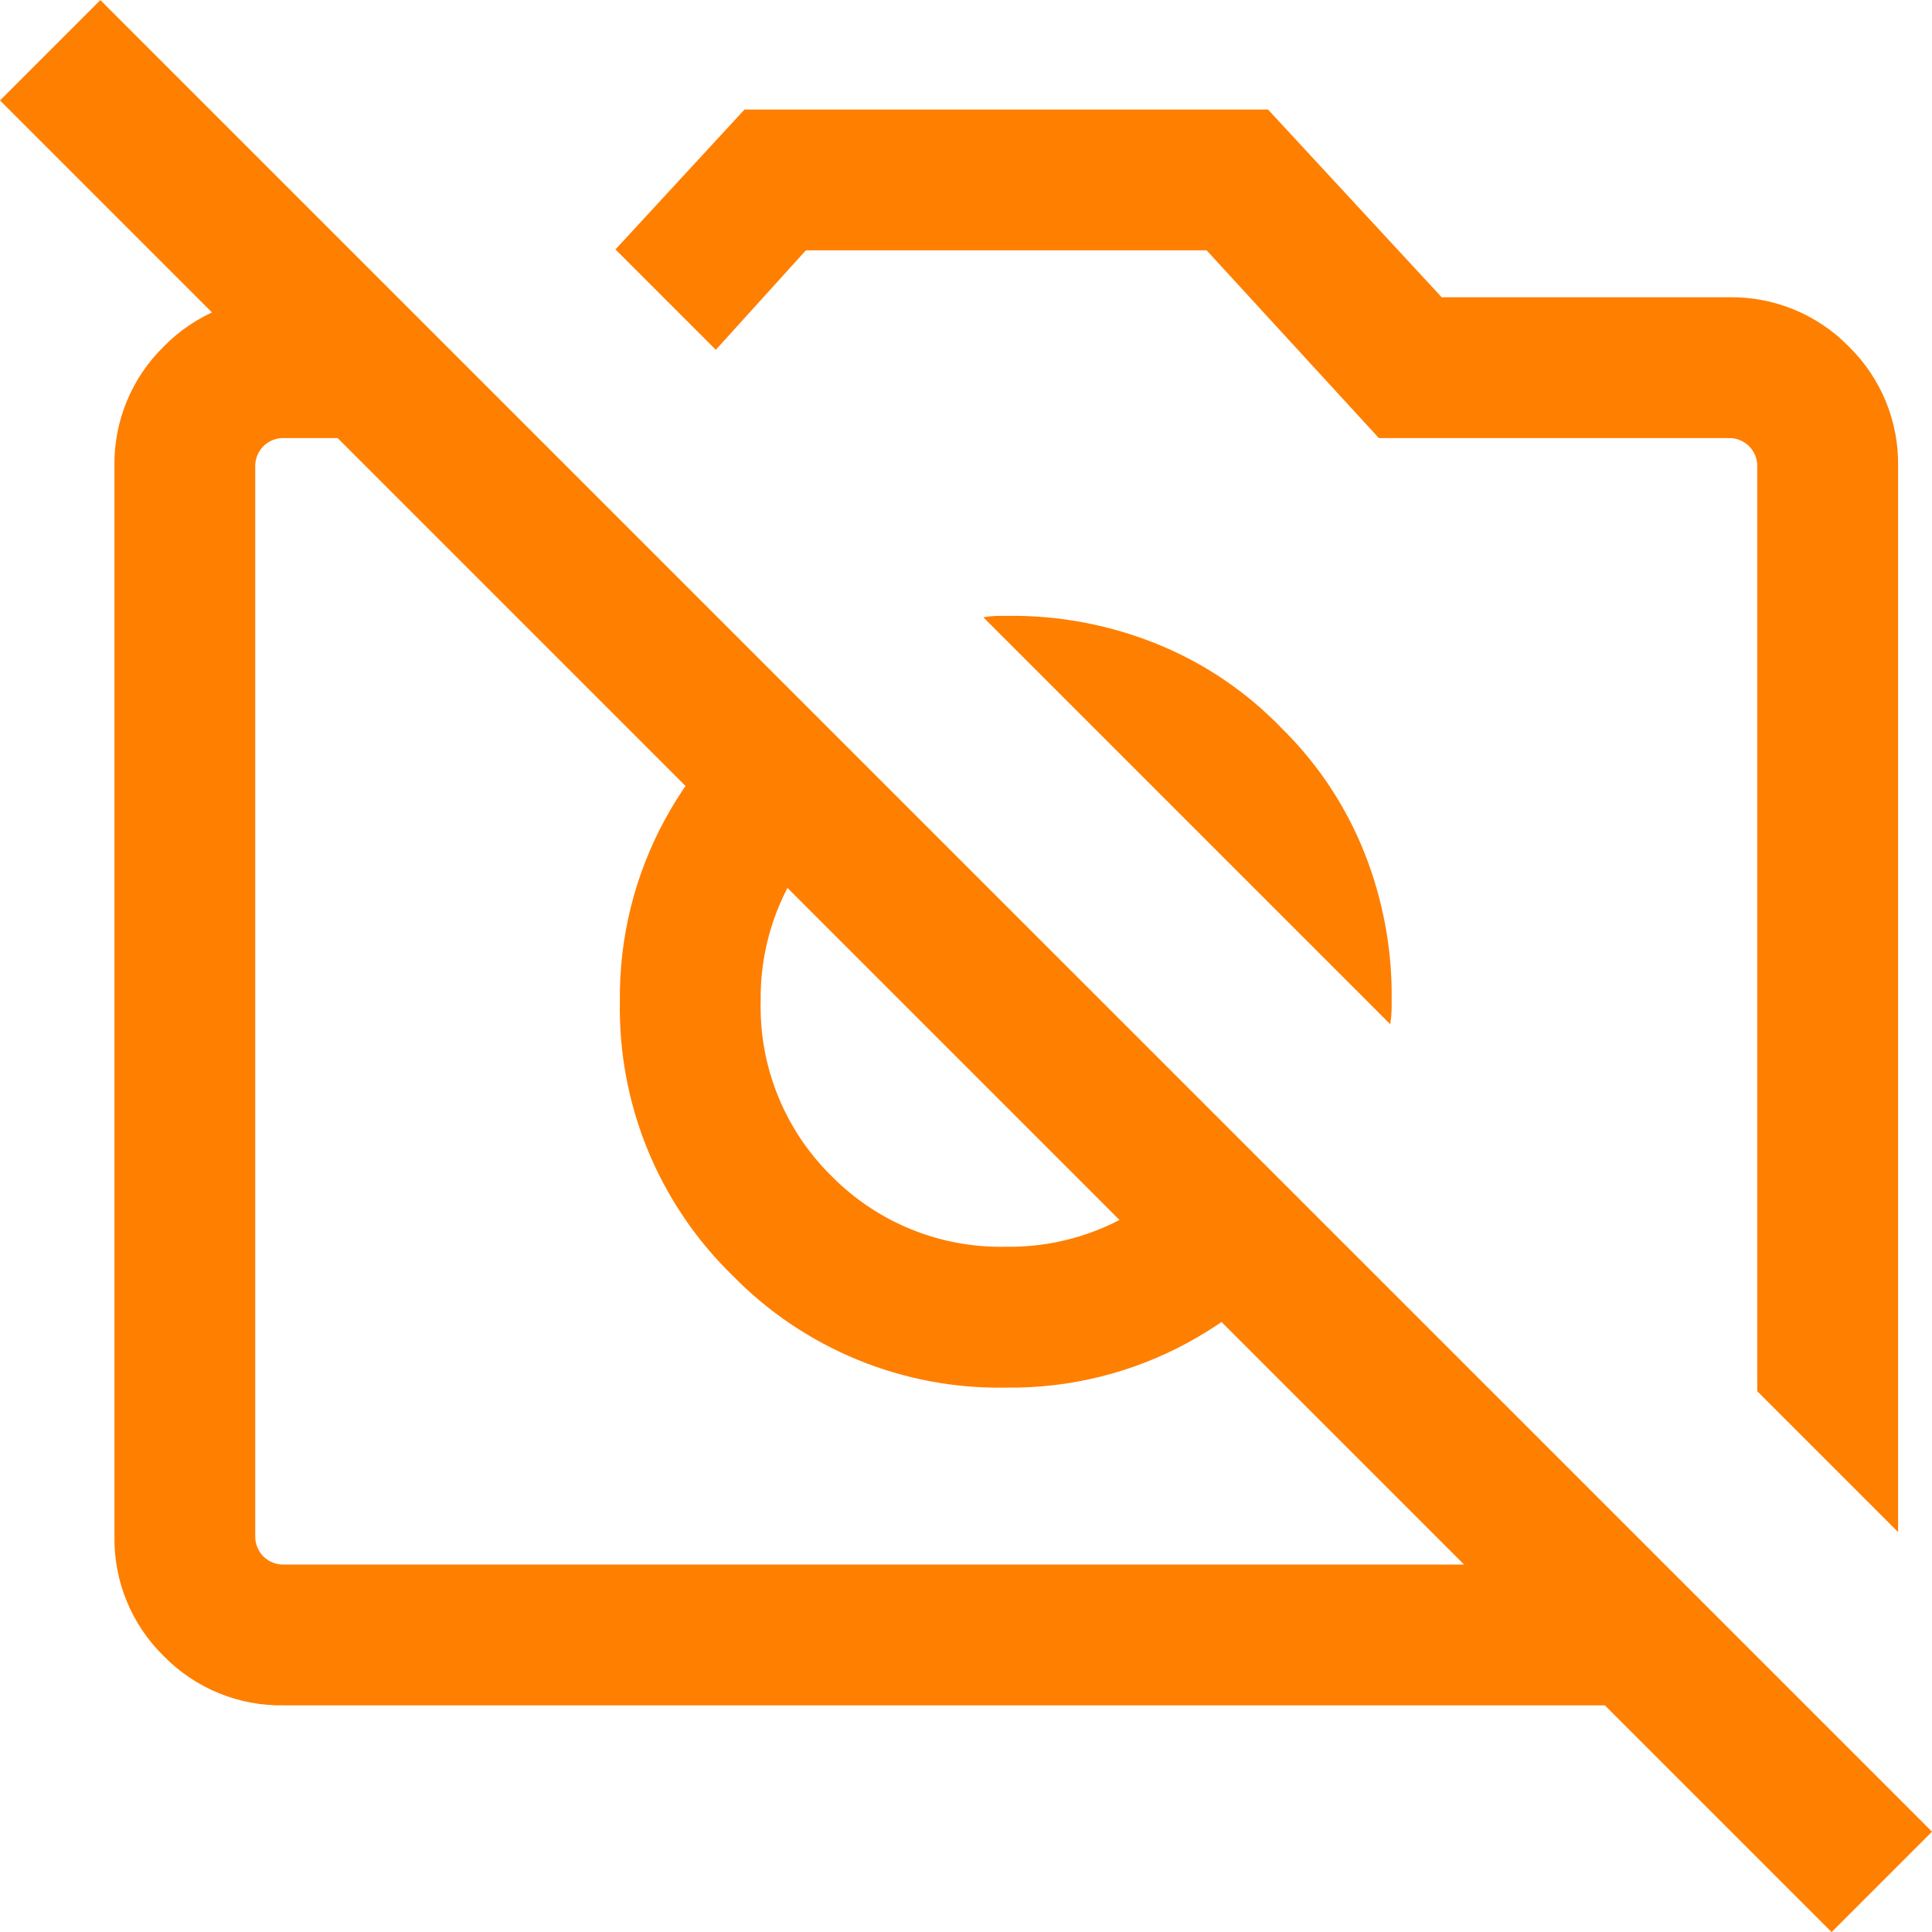
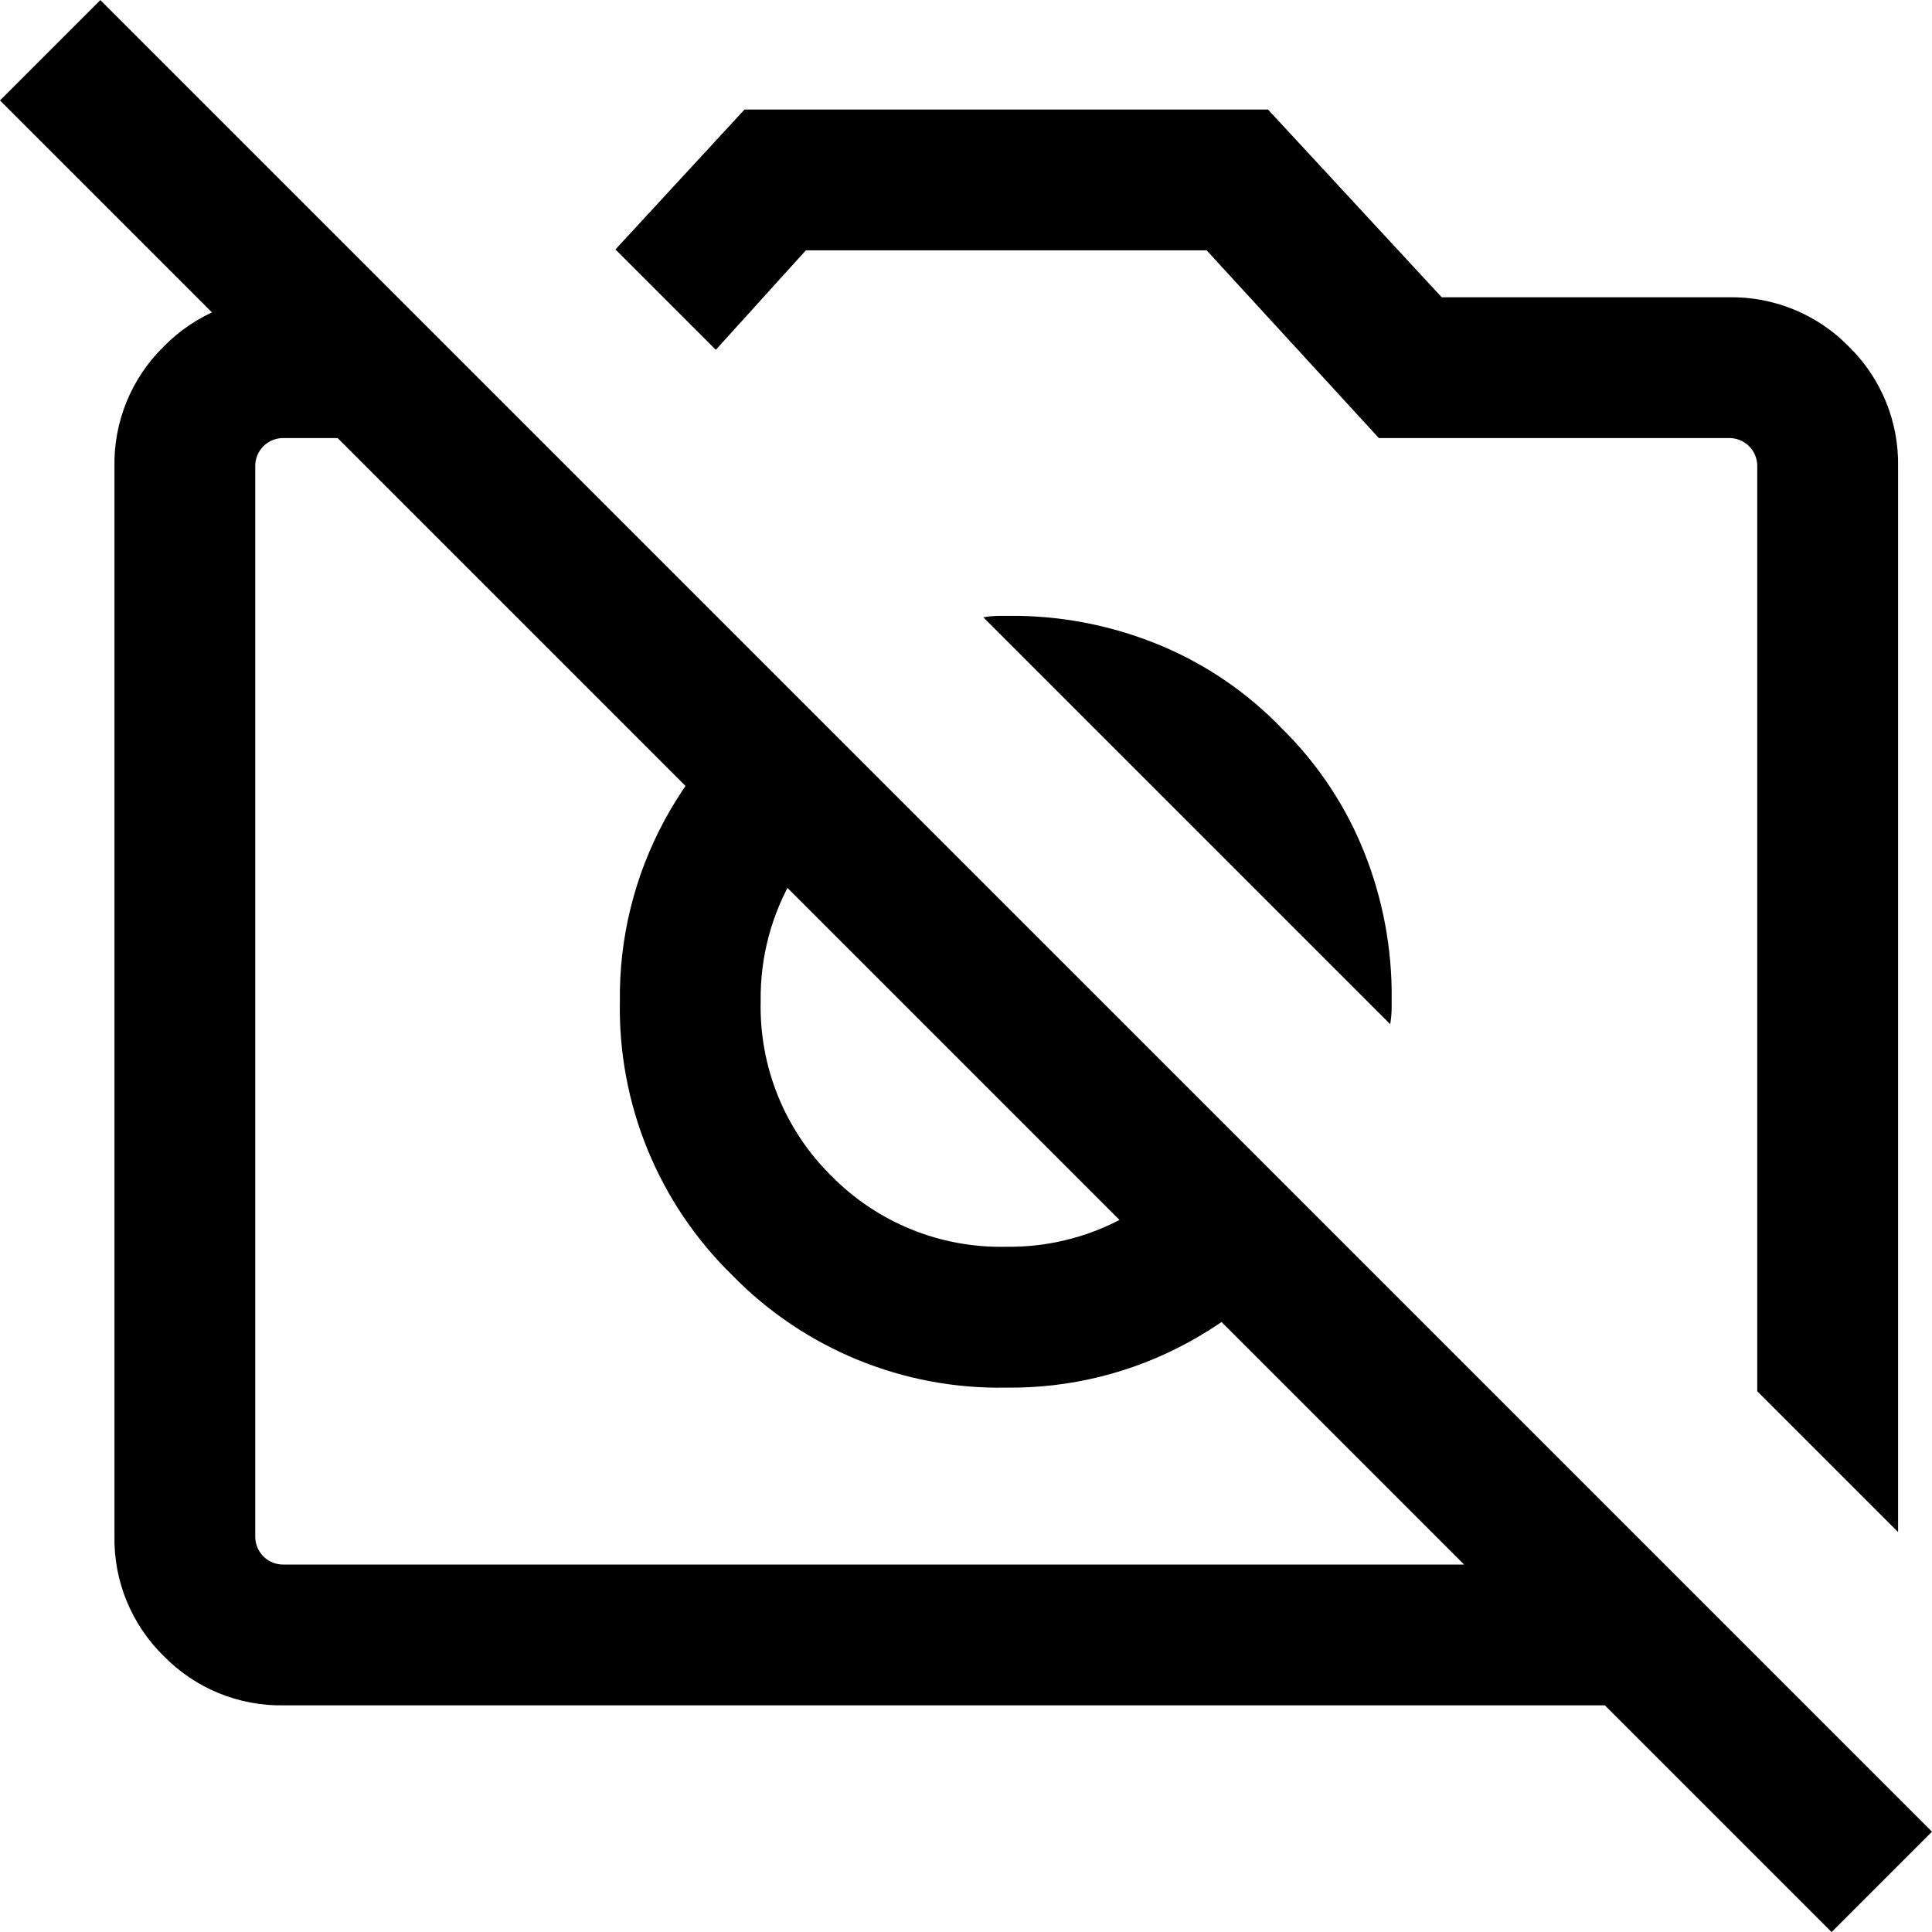
<svg xmlns="http://www.w3.org/2000/svg" width="52.227" height="52.227" viewBox="0 0 52.227 52.227">
-   <path id="no_photography_FILL0_wght300_GRAD0_opsz24" d="M102.542-825.2l-3.806-3.806v-24.986a.76.76,0,0,0-.22-.561.76.76,0,0,0-.561-.22H88.507l-4.656-5.075H73.018l-2.435,2.689-2.713-2.713,3.489-3.782H85.511l4.695,5.075h7.75a4.428,4.428,0,0,1,3.255,1.332,4.428,4.428,0,0,1,1.332,3.255V-825.2Zm-43.628,4.685a4.428,4.428,0,0,1-3.255-1.332,4.428,4.428,0,0,1-1.332-3.255v-28.89a4.428,4.428,0,0,1,1.332-3.255,4.428,4.428,0,0,1,3.255-1.332h3.065l3.806,3.806H58.914a.76.76,0,0,0-.561.22.76.76,0,0,0-.22.561v28.89a.76.76,0,0,0,.22.561.76.76,0,0,0,.561.22H96.237l3.806,3.806Zm28.075-13.054a10.764,10.764,0,0,1-3.648,3.25,10.008,10.008,0,0,1-4.907,1.215,10.077,10.077,0,0,1-7.406-3.038,10.077,10.077,0,0,1-3.038-7.406,10.008,10.008,0,0,1,1.215-4.907,10.764,10.764,0,0,1,3.25-3.648l2.752,2.752a6.576,6.576,0,0,0-2.479,2.369,6.435,6.435,0,0,0-.932,3.433,6.418,6.418,0,0,0,1.913,4.724,6.418,6.418,0,0,0,4.724,1.913,6.435,6.435,0,0,0,3.433-.932,6.575,6.575,0,0,0,2.369-2.479l2.752,2.752Zm-1.142-13.391a9.77,9.77,0,0,1,2.174,3.165,10.421,10.421,0,0,1,.832,3.931v.468a2.842,2.842,0,0,1-.039.468l-11-11a2.841,2.841,0,0,1,.468-.039h.468a10.422,10.422,0,0,1,3.931.832A9.769,9.769,0,0,1,85.847-846.963Zm14.9,32.575L51.233-863.9l2.713-2.713L103.46-817.1l-2.713,2.713ZM75.585-839.55ZM84.627-843.117Z" transform="translate(-51.233 866.615)" fill="#ff7f00" />
+   <path id="no_photography_FILL0_wght300_GRAD0_opsz24" d="M102.542-825.2l-3.806-3.806v-24.986a.76.76,0,0,0-.22-.561.76.76,0,0,0-.561-.22H88.507l-4.656-5.075H73.018l-2.435,2.689-2.713-2.713,3.489-3.782H85.511l4.695,5.075h7.75a4.428,4.428,0,0,1,3.255,1.332,4.428,4.428,0,0,1,1.332,3.255V-825.2Zm-43.628,4.685a4.428,4.428,0,0,1-3.255-1.332,4.428,4.428,0,0,1-1.332-3.255v-28.89a4.428,4.428,0,0,1,1.332-3.255,4.428,4.428,0,0,1,3.255-1.332h3.065l3.806,3.806H58.914a.76.76,0,0,0-.561.22.76.76,0,0,0-.22.561v28.89a.76.76,0,0,0,.22.561.76.76,0,0,0,.561.22H96.237l3.806,3.806Zm28.075-13.054a10.764,10.764,0,0,1-3.648,3.25,10.008,10.008,0,0,1-4.907,1.215,10.077,10.077,0,0,1-7.406-3.038,10.077,10.077,0,0,1-3.038-7.406,10.008,10.008,0,0,1,1.215-4.907,10.764,10.764,0,0,1,3.25-3.648l2.752,2.752a6.576,6.576,0,0,0-2.479,2.369,6.435,6.435,0,0,0-.932,3.433,6.418,6.418,0,0,0,1.913,4.724,6.418,6.418,0,0,0,4.724,1.913,6.435,6.435,0,0,0,3.433-.932,6.575,6.575,0,0,0,2.369-2.479l2.752,2.752Zm-1.142-13.391a9.77,9.77,0,0,1,2.174,3.165,10.421,10.421,0,0,1,.832,3.931v.468a2.842,2.842,0,0,1-.039.468l-11-11a2.841,2.841,0,0,1,.468-.039h.468a10.422,10.422,0,0,1,3.931.832A9.769,9.769,0,0,1,85.847-846.963Zm14.9,32.575L51.233-863.9l2.713-2.713L103.46-817.1l-2.713,2.713ZM75.585-839.55ZM84.627-843.117Z" transform="translate(-51.233 866.615)" fill="inherit" />
</svg>
